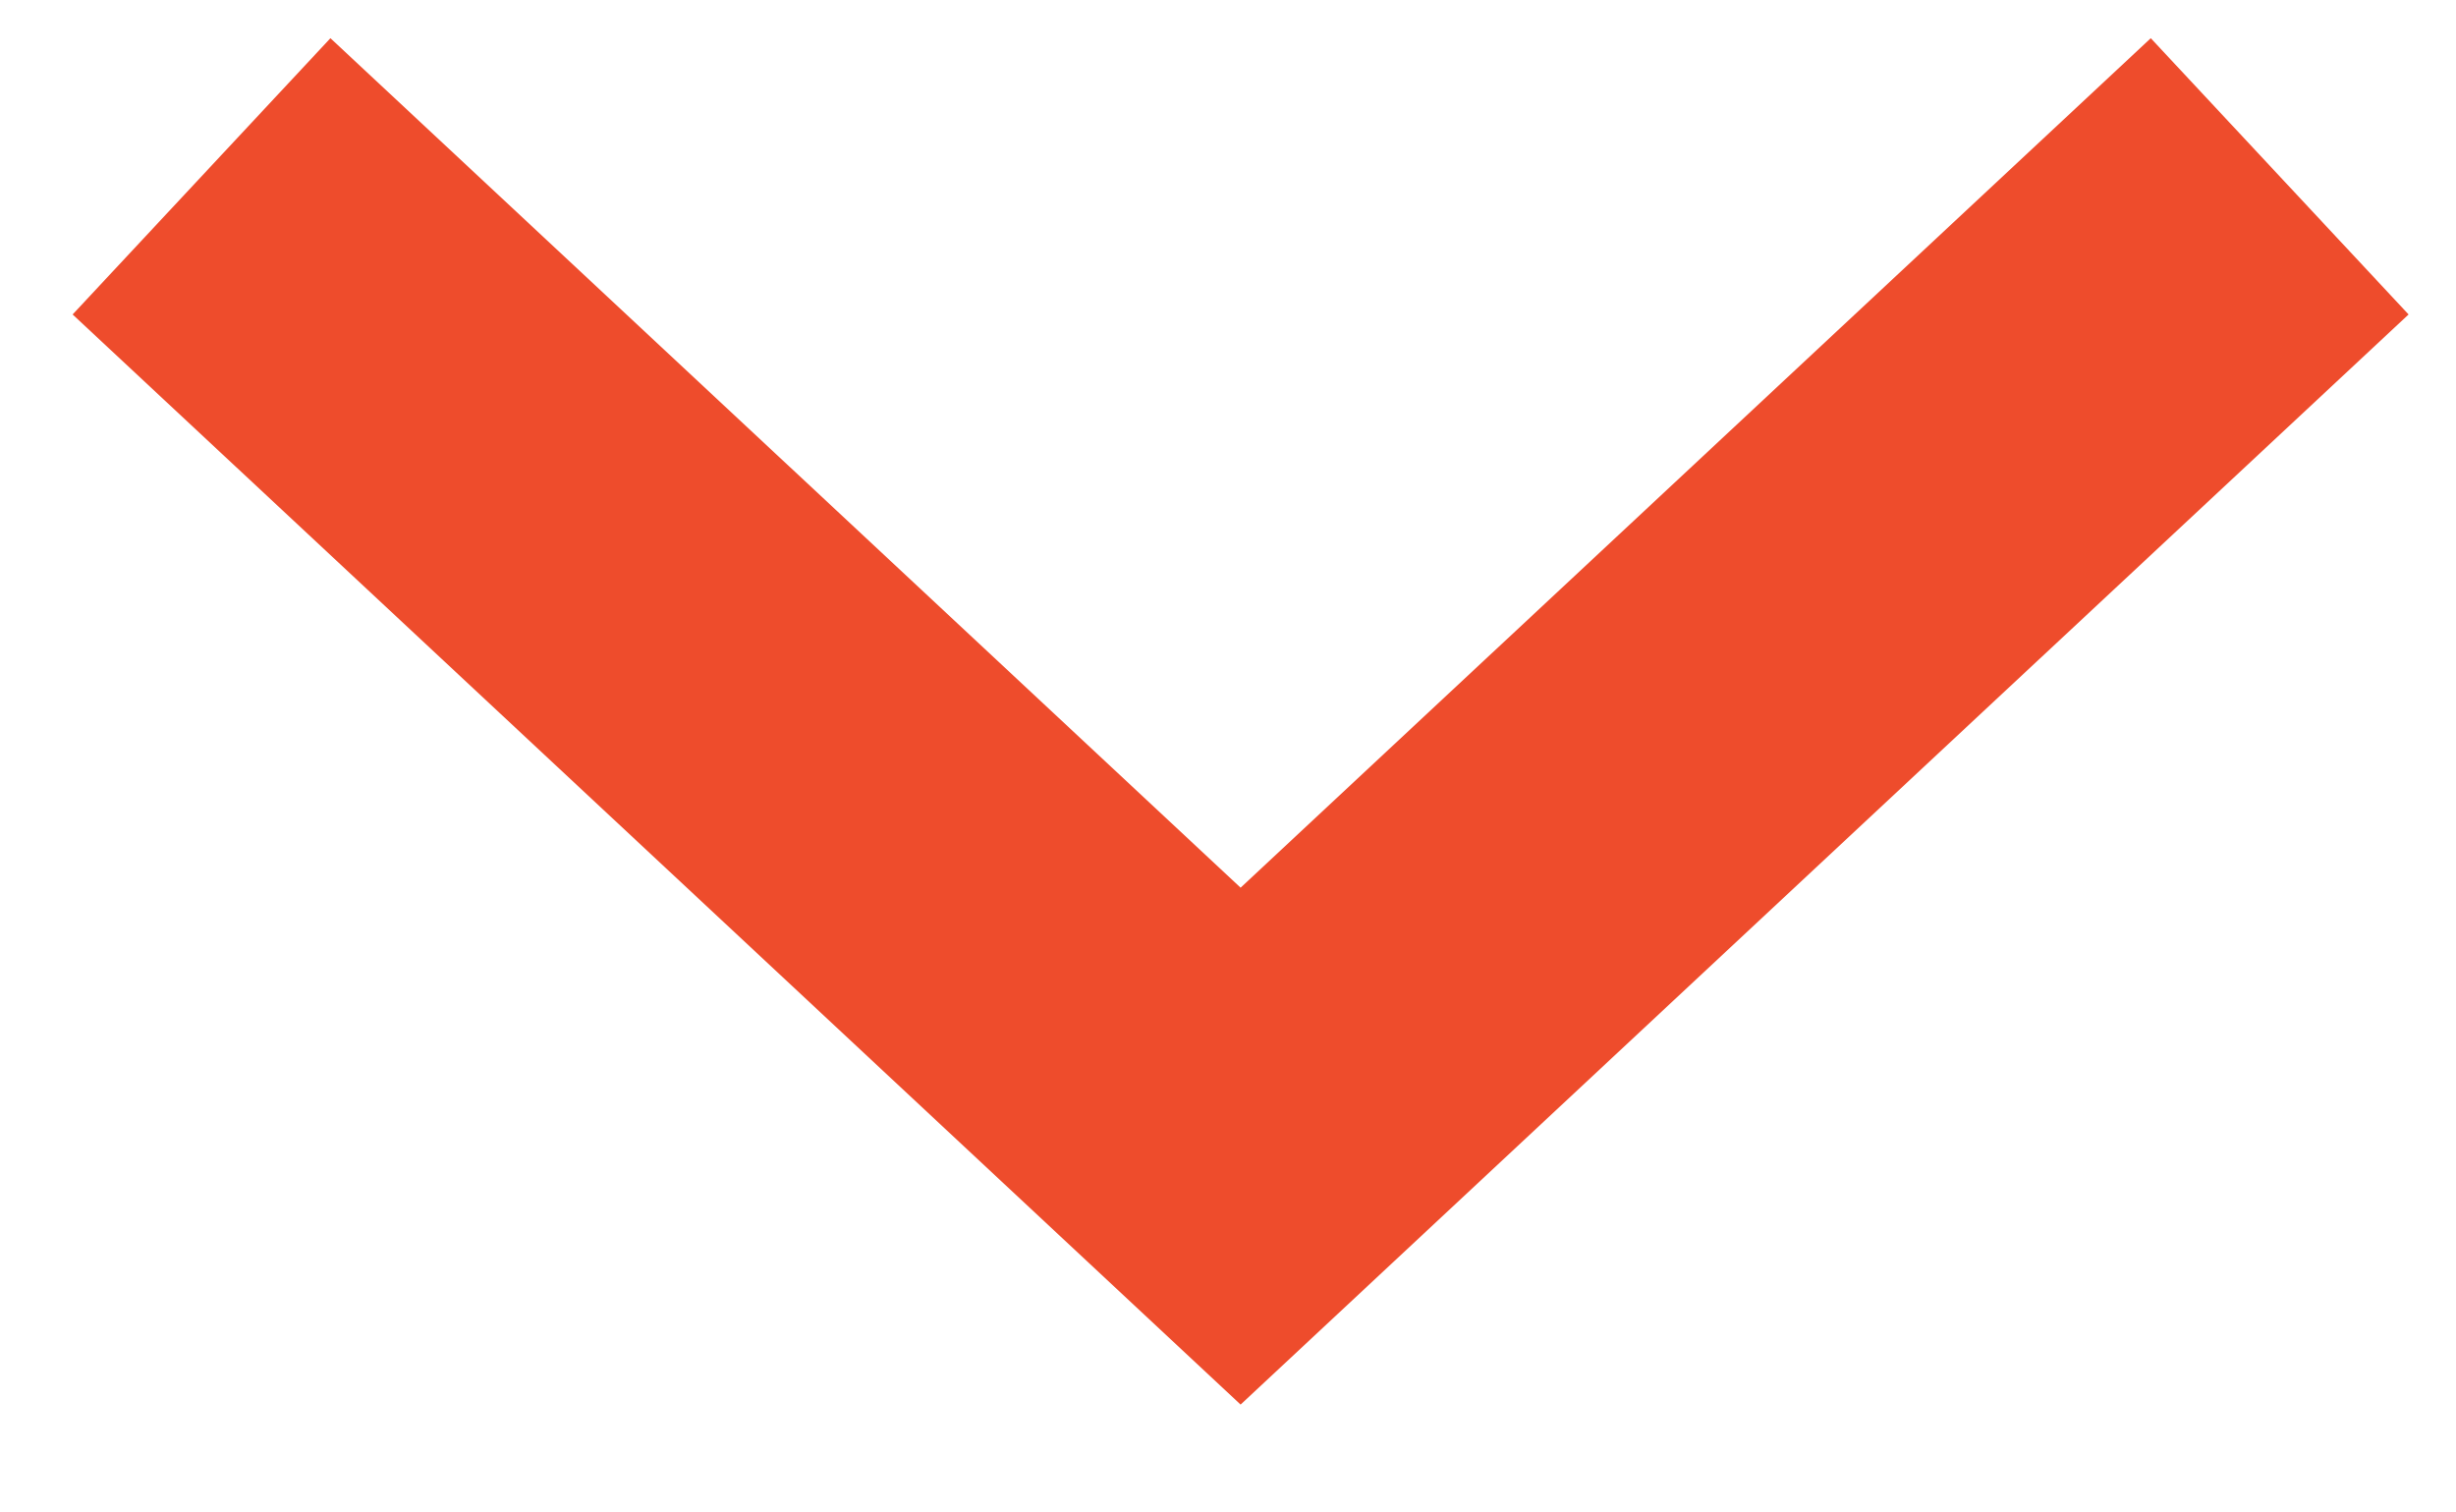
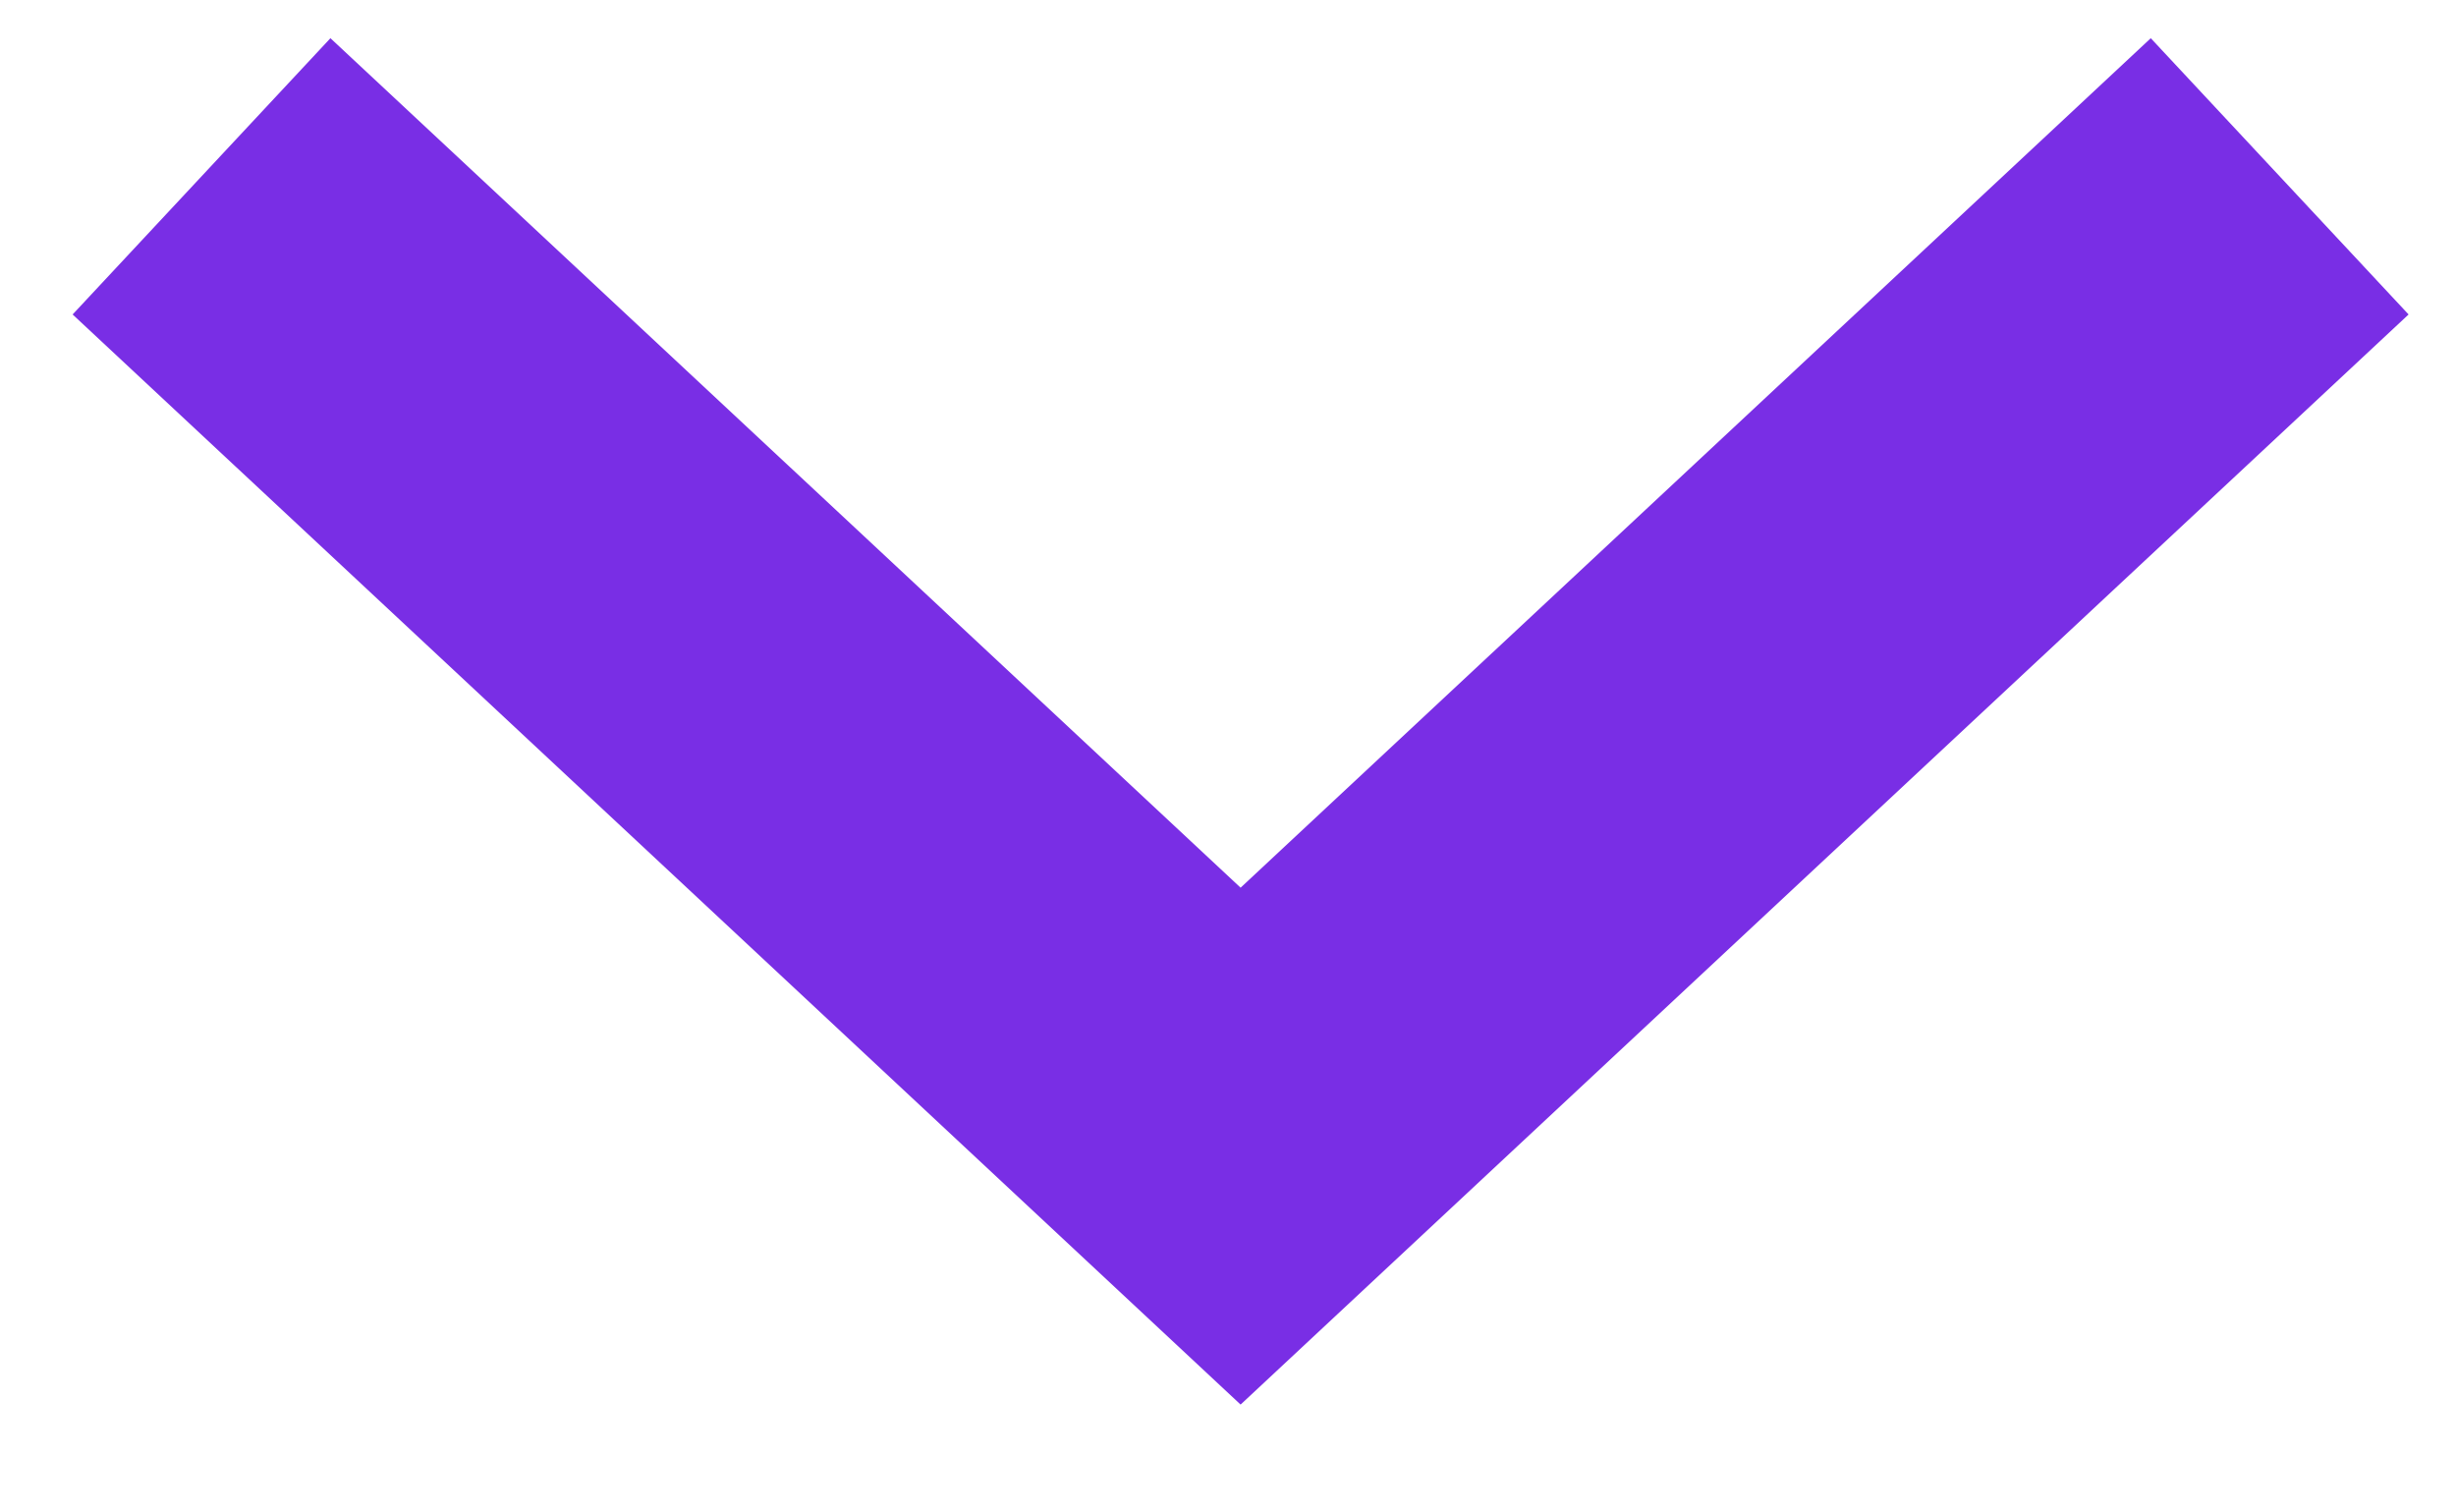
<svg xmlns="http://www.w3.org/2000/svg" width="13px" height="8px" viewBox="0 0 13 8" version="1.1">
  <defs />
  <g id="desktop" stroke="none" stroke-width="1" fill="none" fill-rule="evenodd">
-     <g id="Cloud-Button-Sequence" transform="translate(-1311, -3818)" stroke="#EE4C2C" stroke-width="2">
+     <g id="Cloud-Button-Sequence" transform="translate(-1311, -3818)" stroke="#792ee5" stroke-width="2">
      <g id="GetStarted-Copy-3" transform="translate(98, 3249)">
        <g id="Via-CLoud" transform="translate(855, 212)">
          <g id="Button" transform="translate(0, 328)">
            <polyline id="Page-1" transform="translate(364.5667, 32.5) rotate(90) translate(-364.5667, -32.5) " points="362 27 367.133 32.5 362 38" />
          </g>
        </g>
      </g>
    </g>
  </g>
</svg>
